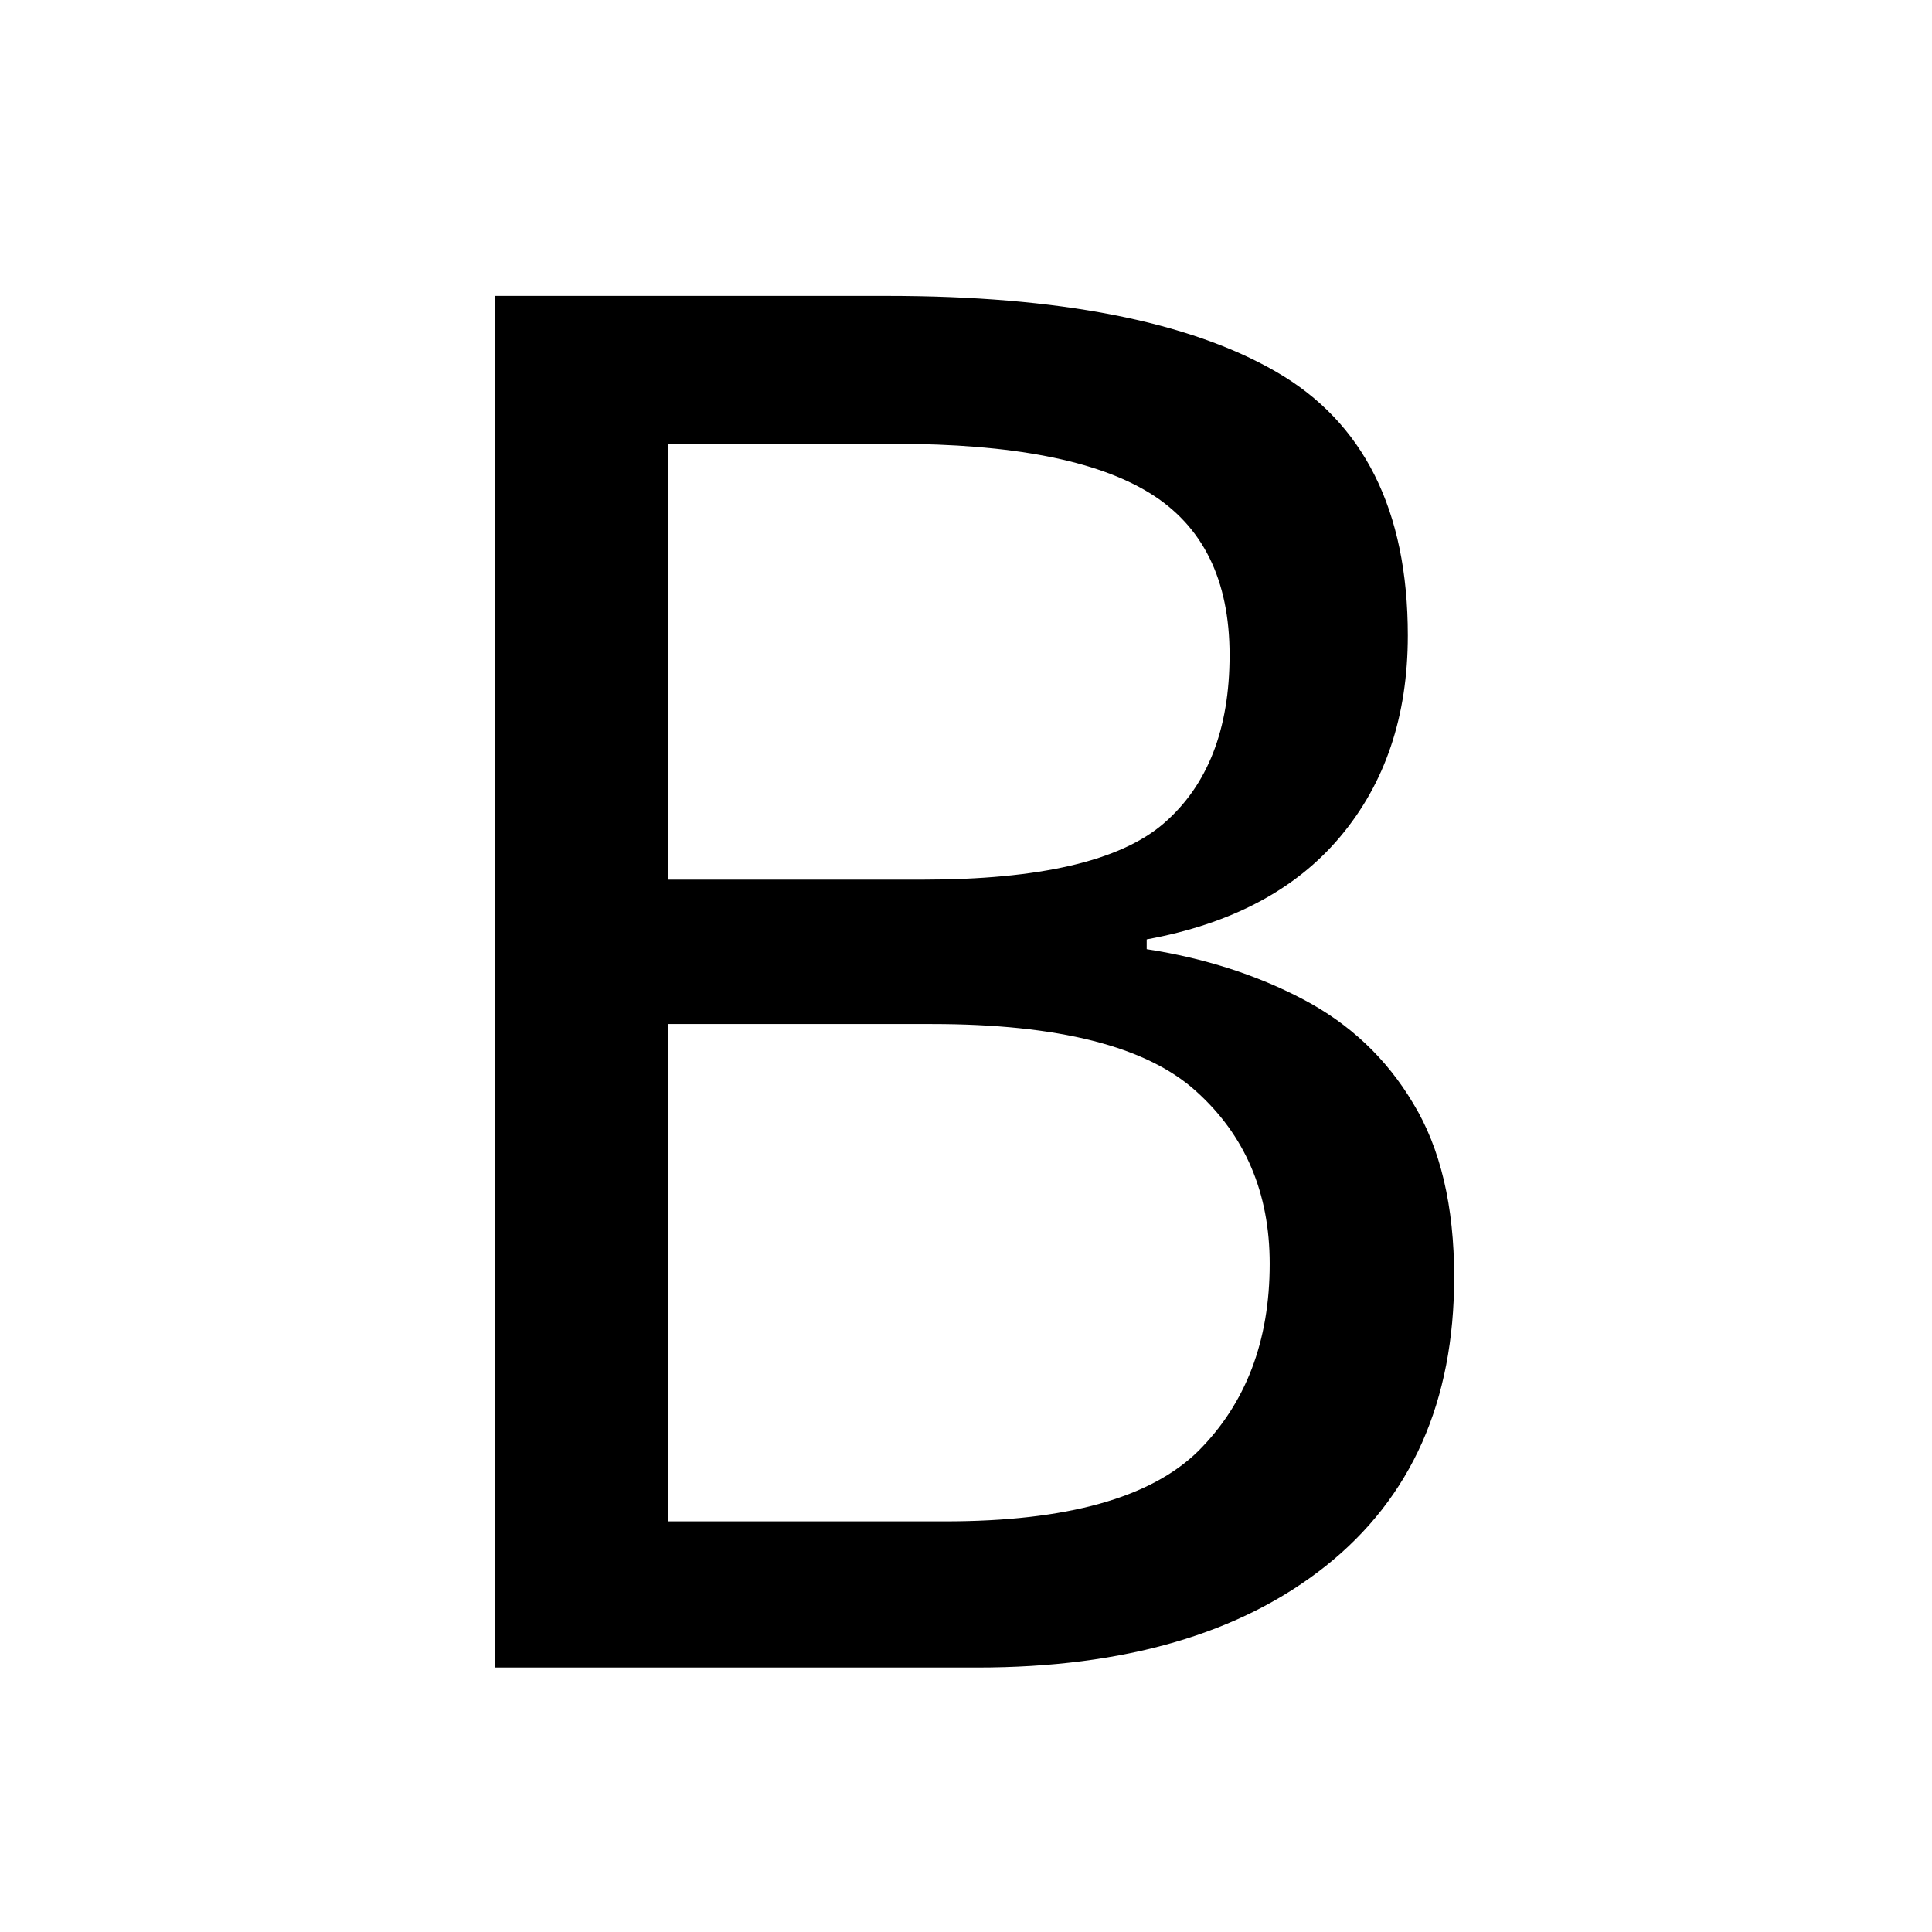
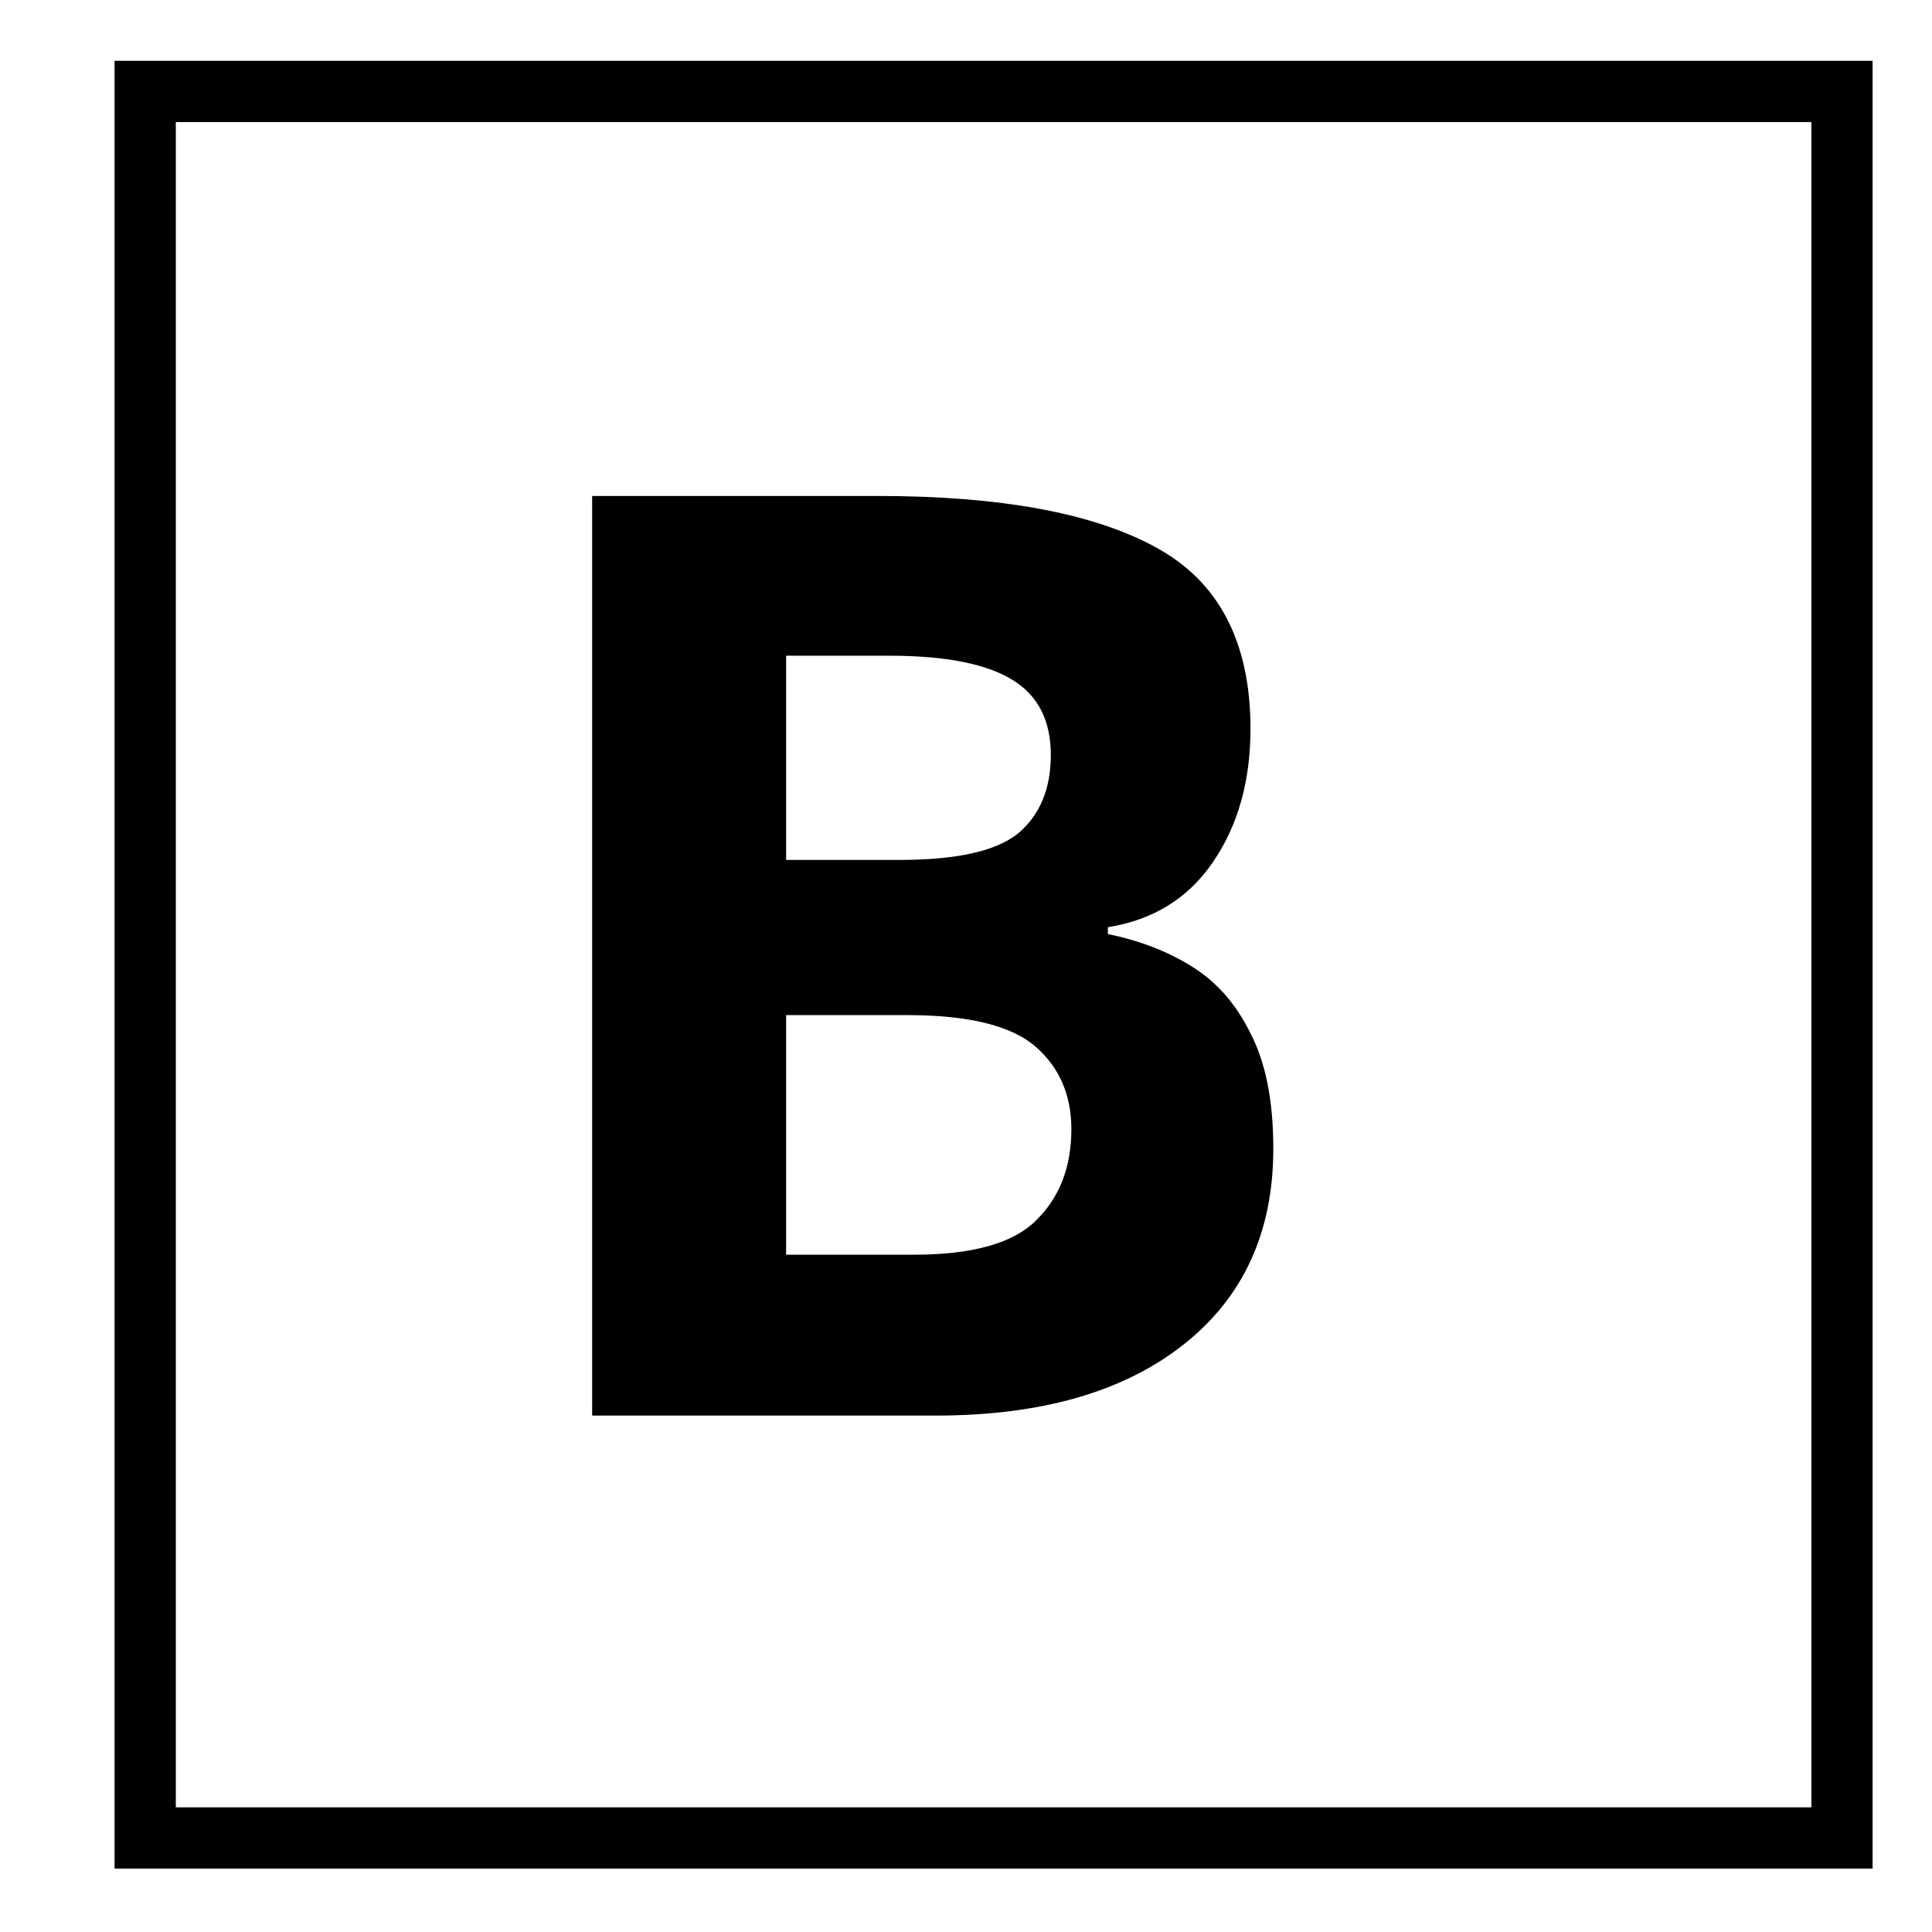
- <svg xmlns="http://www.w3.org/2000/svg" width="100" height="100" version="1.1" viewBox="0 0 26.458 26.458" id="svg10">
-   <defs id="defs14" />
-   <g transform="matrix(0.7811367,0,0,0.7811367,2.979536,-208.4293)" id="g8">
-     <text x="1.6" y="296.065" font-size="33.681px" letter-spacing="0px" word-spacing="0px" style="font-size:33.681px;line-height:1.25;font-family:sans-serif;letter-spacing:0px;word-spacing:0px;fill:#000000;stroke-width:0.842" xml:space="preserve" id="text6">
-       <tspan x="1.6" y="296.065" id="tspan4" style="font-family:sans-serif;stroke-width:0.842">B</tspan>
-     </text>
+ <svg xmlns="http://www.w3.org/2000/svg" id="svg12" viewBox="0 0 26.458 26.458" version="1.1" height="100" width="100">
+   <defs id="defs16" />
+   <g id="g10" transform="translate(0 -270.54)">
+     <path id="path4" style="paint-order:markers fill stroke" fill-opacity=".996" d="m5.93 3.148v3.17 90.4h0.252 2.918 42.328 42.328 2.918 0.252v-90.4-3.17h-3.17-42.328-42.328-3.17zm3.17 3.17h42.328 42.328v87.23h-42.328-42.328v-87.23z" transform="matrix(.26458 0 0 .26458 0 270.54)" />
+     <g aria-label="&lt;/&gt;" id="text11" style="font-size:10.583px;line-height:1.25;font-family:Montserrat;-inkscape-font-specification:Montserrat;letter-spacing:0px;word-spacing:0px;stroke-width:0.265">
+       <text id="text14" y="289.925" x="6.516" style="font-size:21.166px;line-height:1.25;font-family:Montserrat;-inkscape-font-specification:Montserrat;letter-spacing:0px;word-spacing:0px;stroke-width:0.07" xml:space="preserve">
+         <tspan style="font-style:normal;font-variant:normal;font-weight:900;font-stretch:normal;font-size:17.639px;font-family:Montserrat;-inkscape-font-specification:'Montserrat Heavy';stroke-width:0.07" y="289.925" x="6.516" id="tspan12">B</tspan>
+       </text>
+     </g>
  </g>
</svg>
